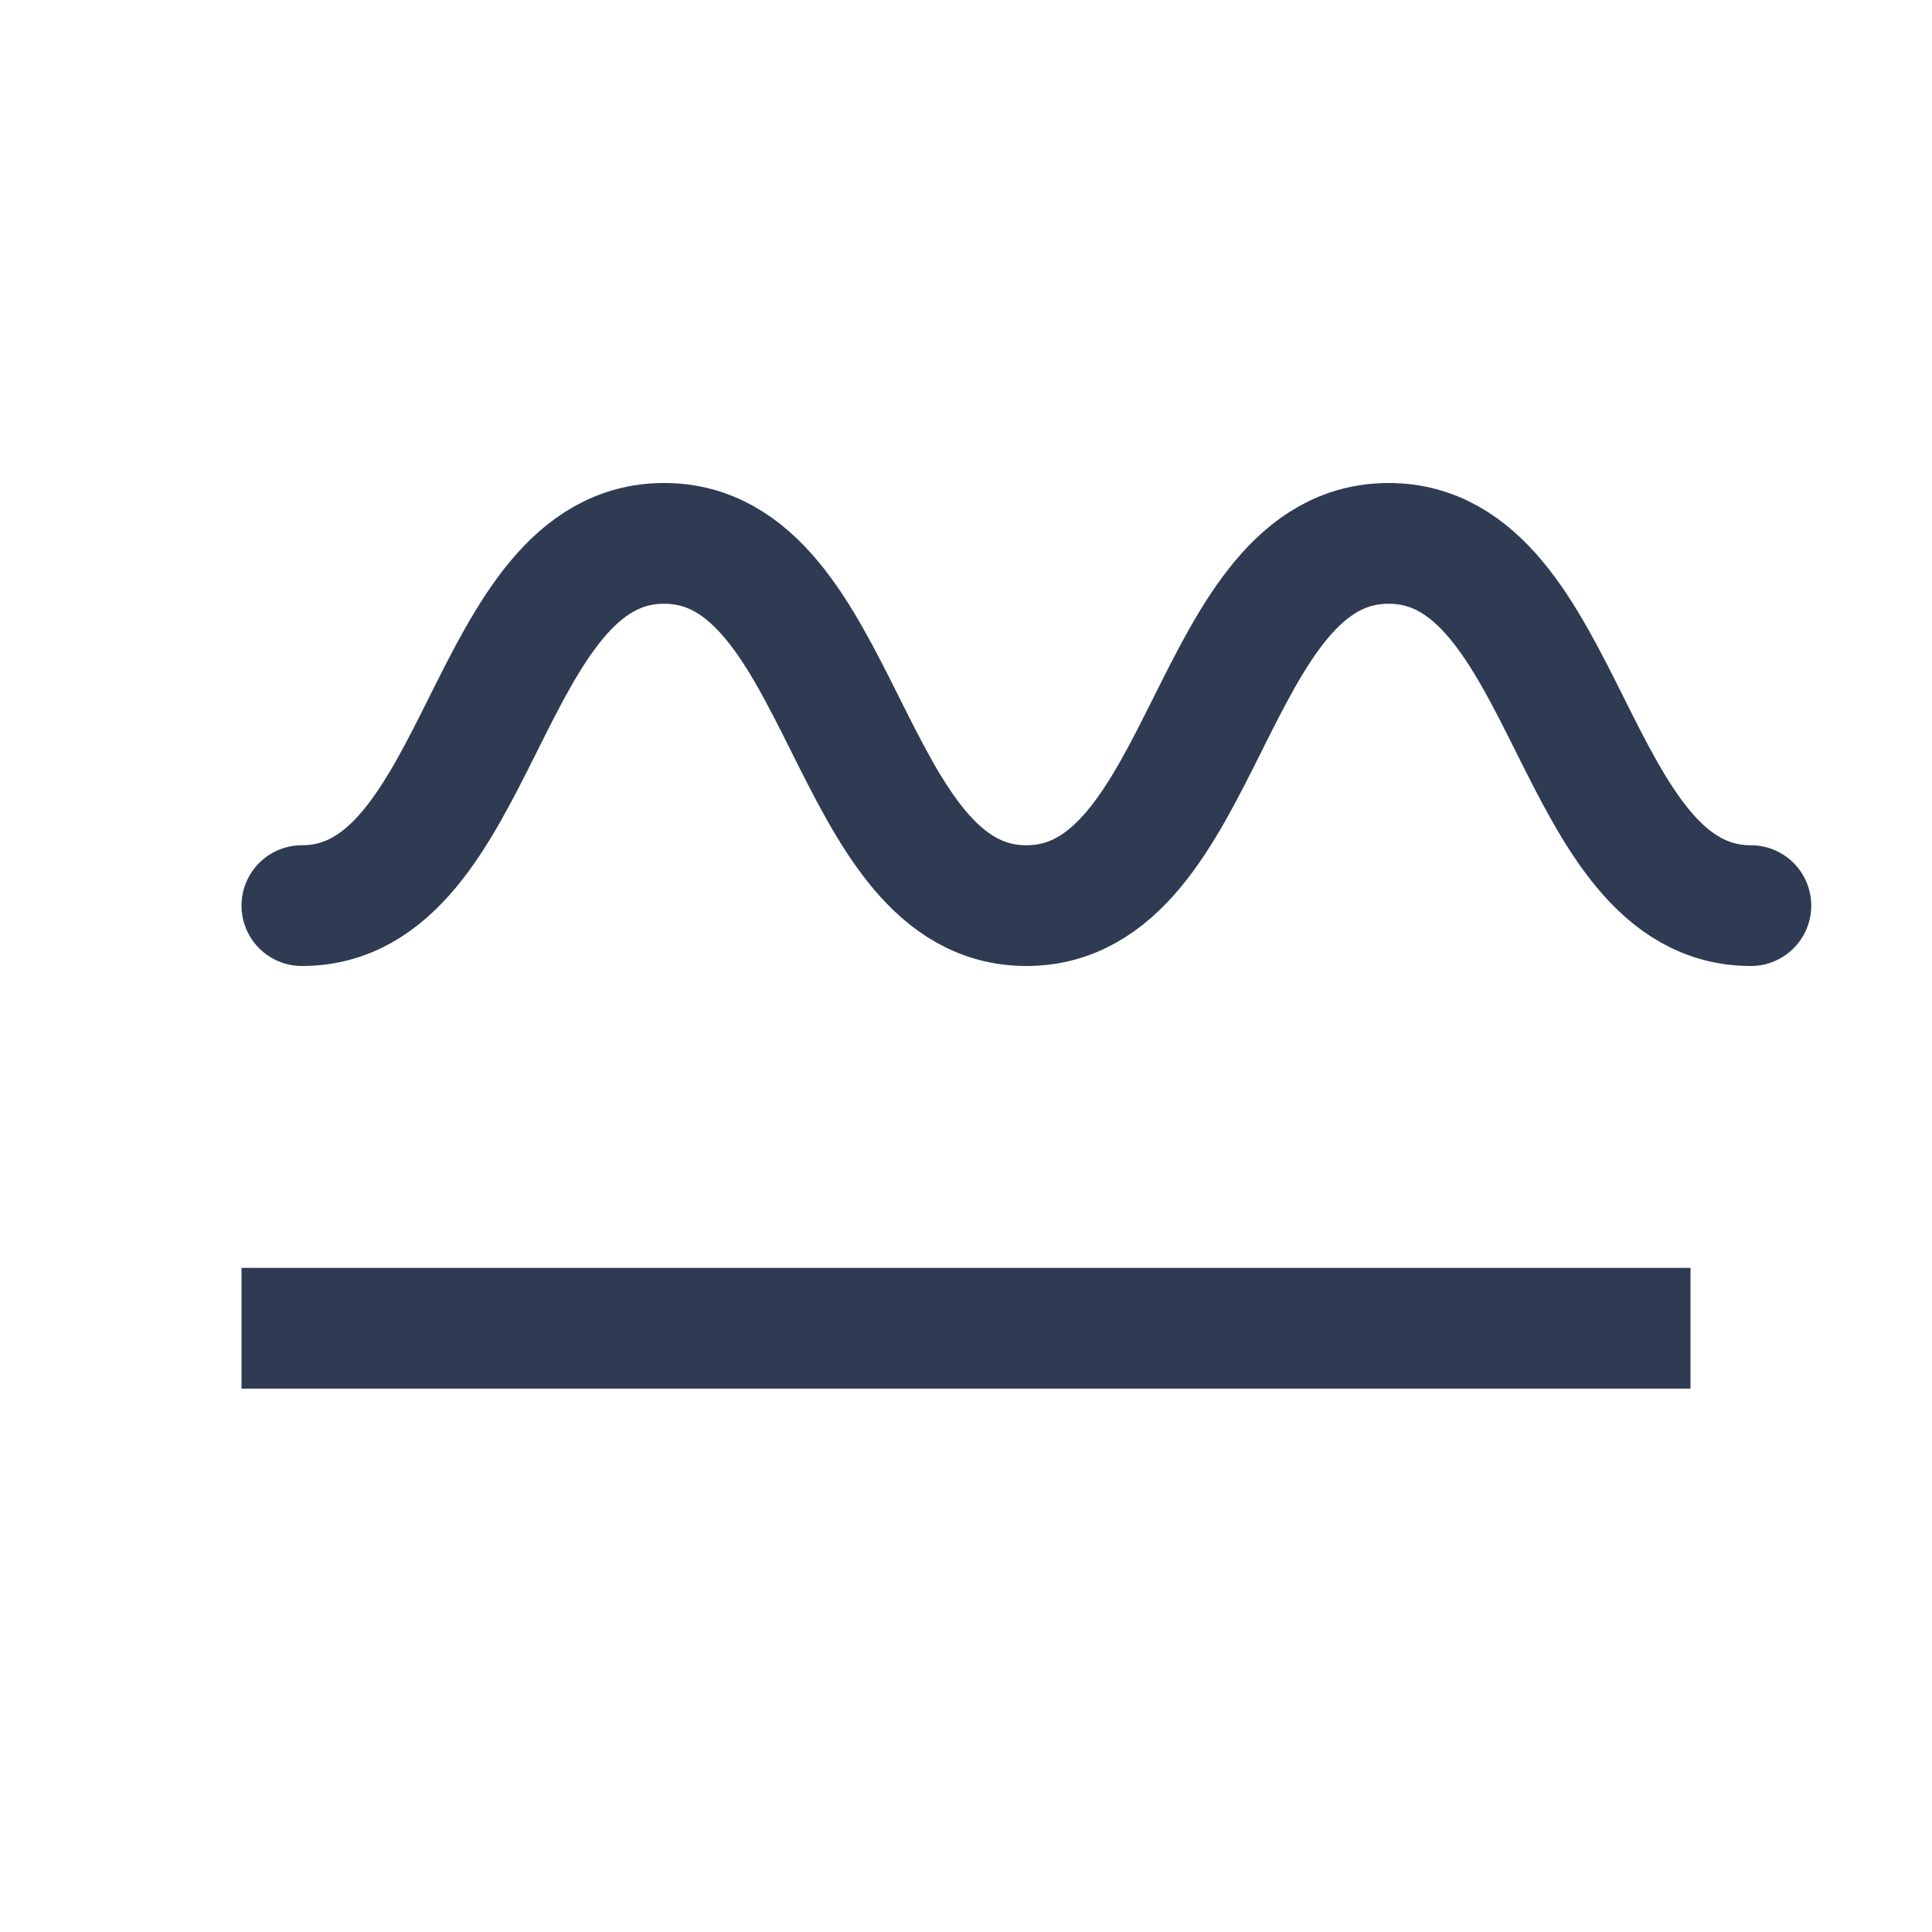
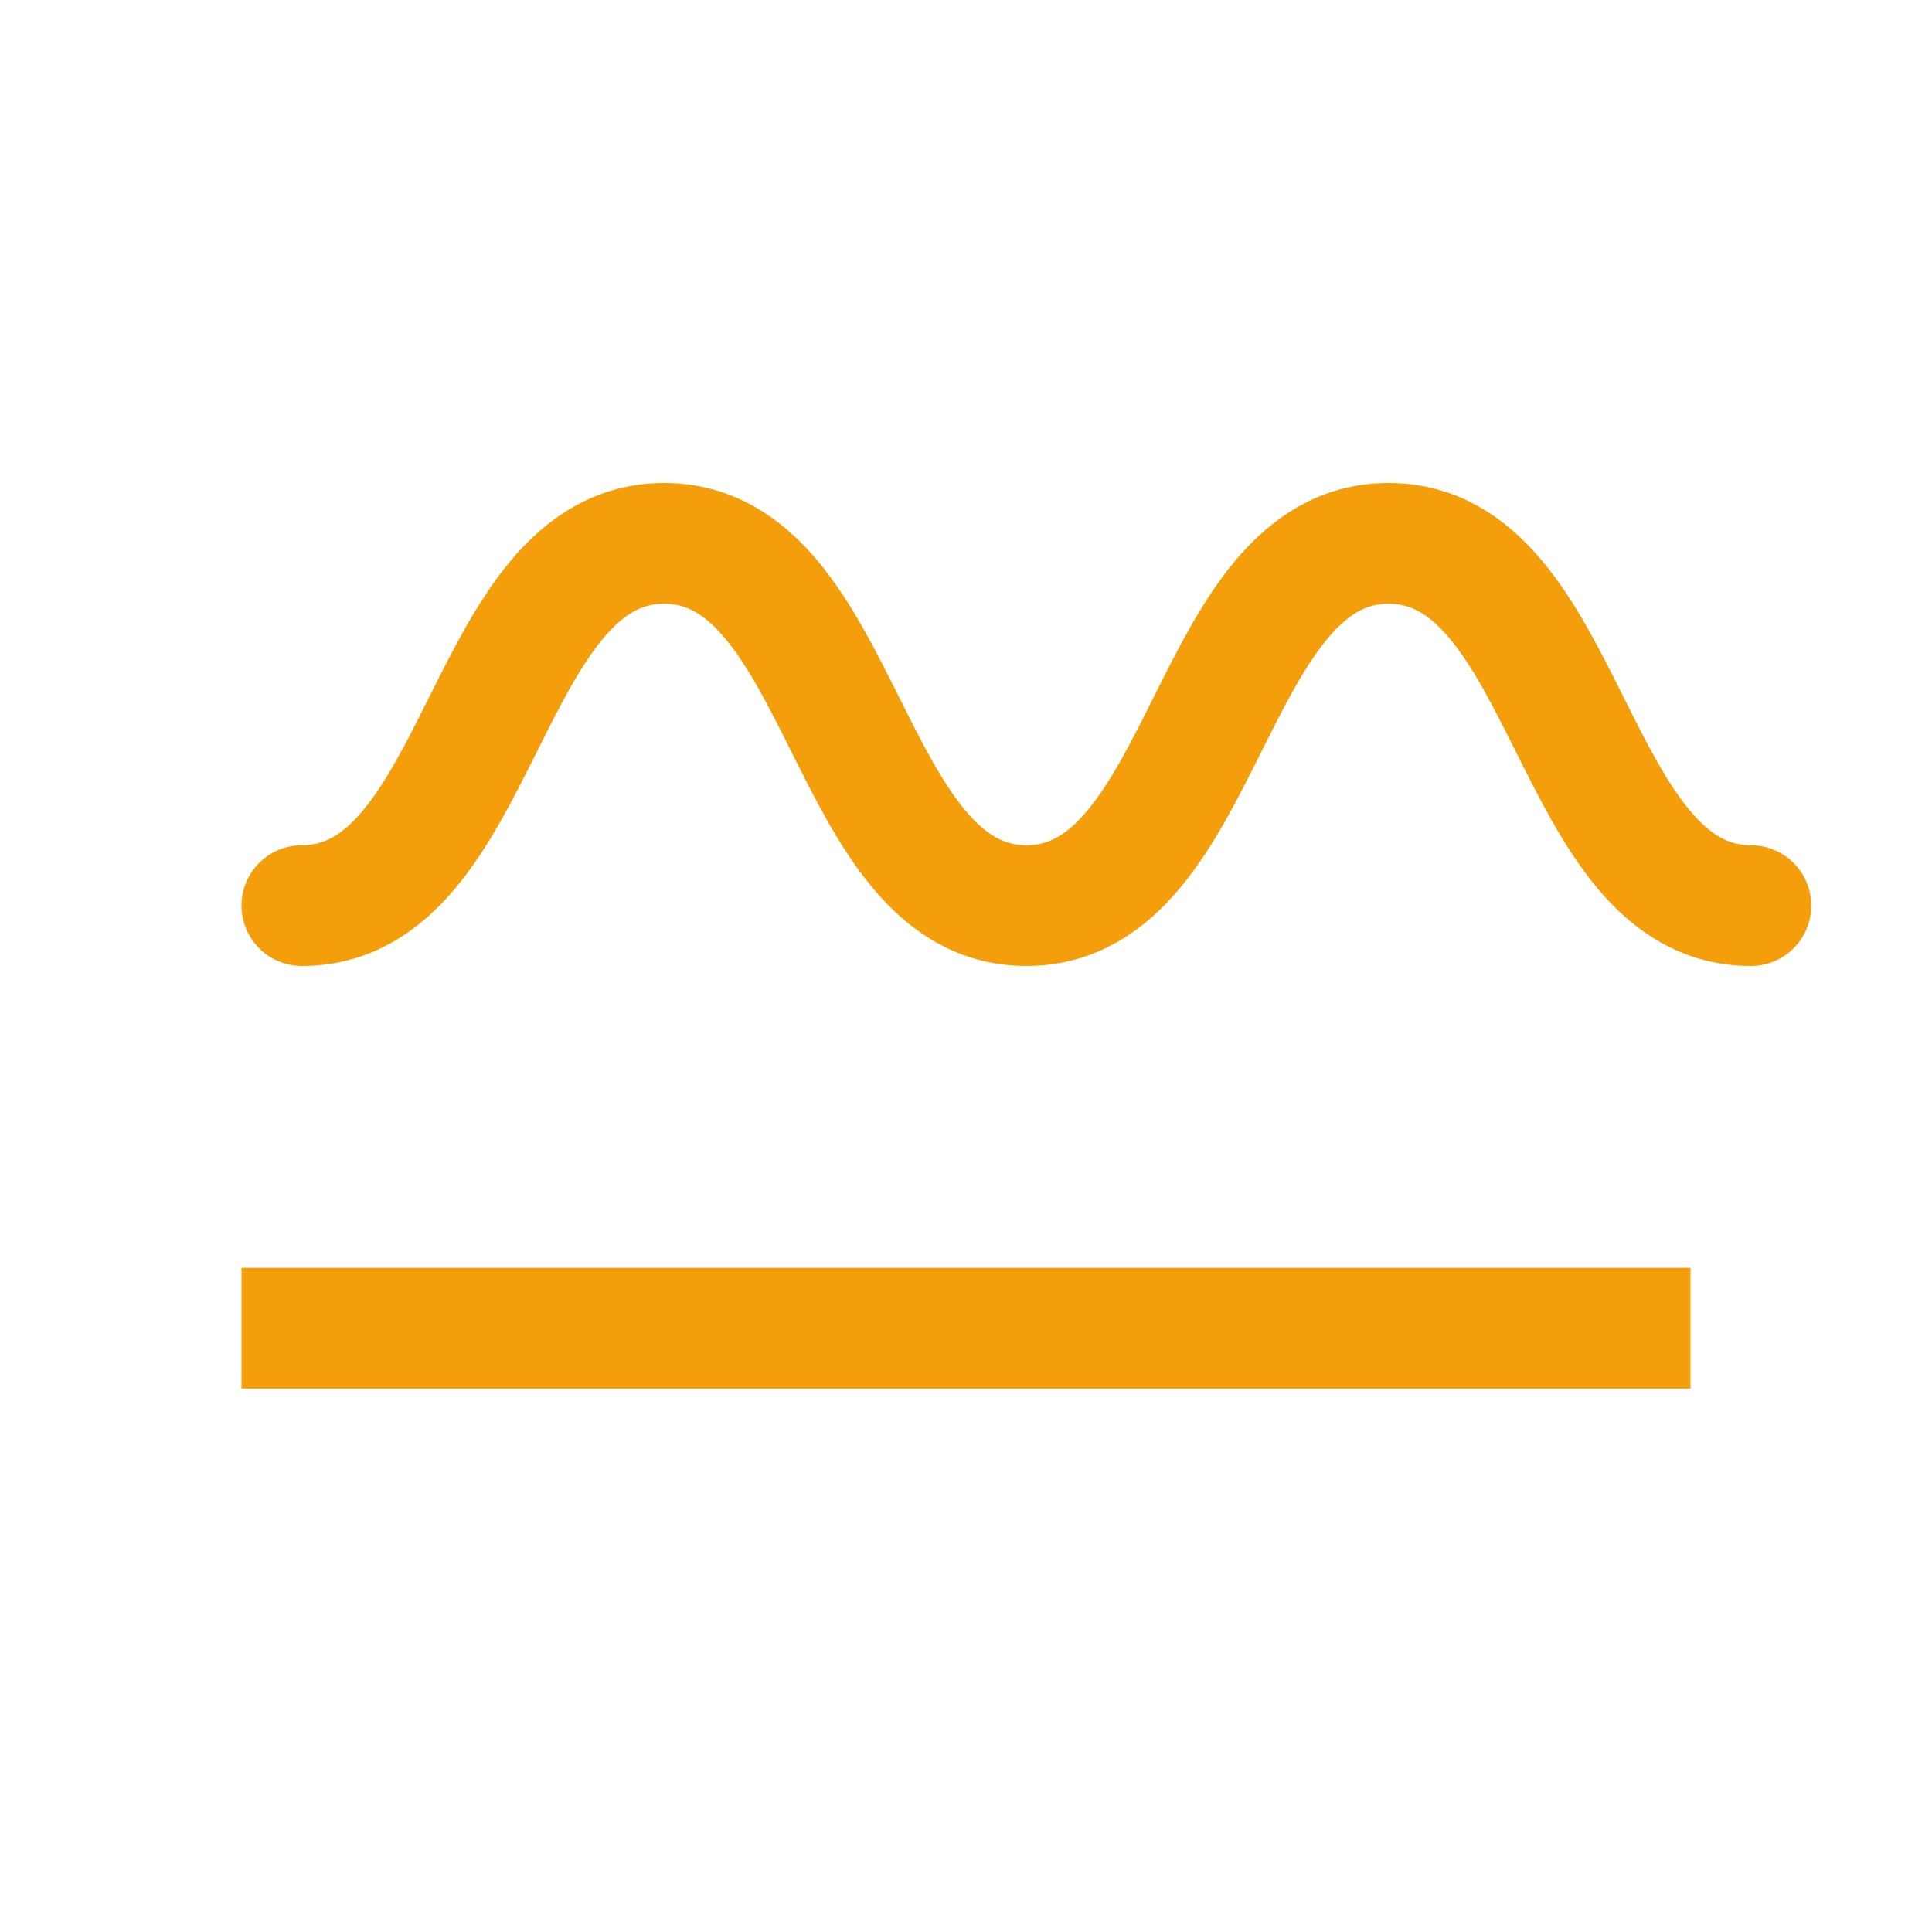
<svg xmlns="http://www.w3.org/2000/svg" width="64" height="64" viewBox="0 0 64 64" fill="none">
-   <path d="M8 44h48" stroke="#2F3B52" stroke-width="4" />
-   <path d="M10 30c6 0 6-12 12-12s6 12 12 12 6-12 12-12 6 12 12 12" stroke="#2F3B52" stroke-width="4" fill="none" stroke-linecap="round" />
+   <path d="M8 44h48" stroke="#F59E0B" stroke-width="4" />
+   <path d="M10 30c6 0 6-12 12-12s6 12 12 12 6-12 12-12 6 12 12 12" stroke="#F59E0B" stroke-width="4" fill="none" stroke-linecap="round" />
</svg>
